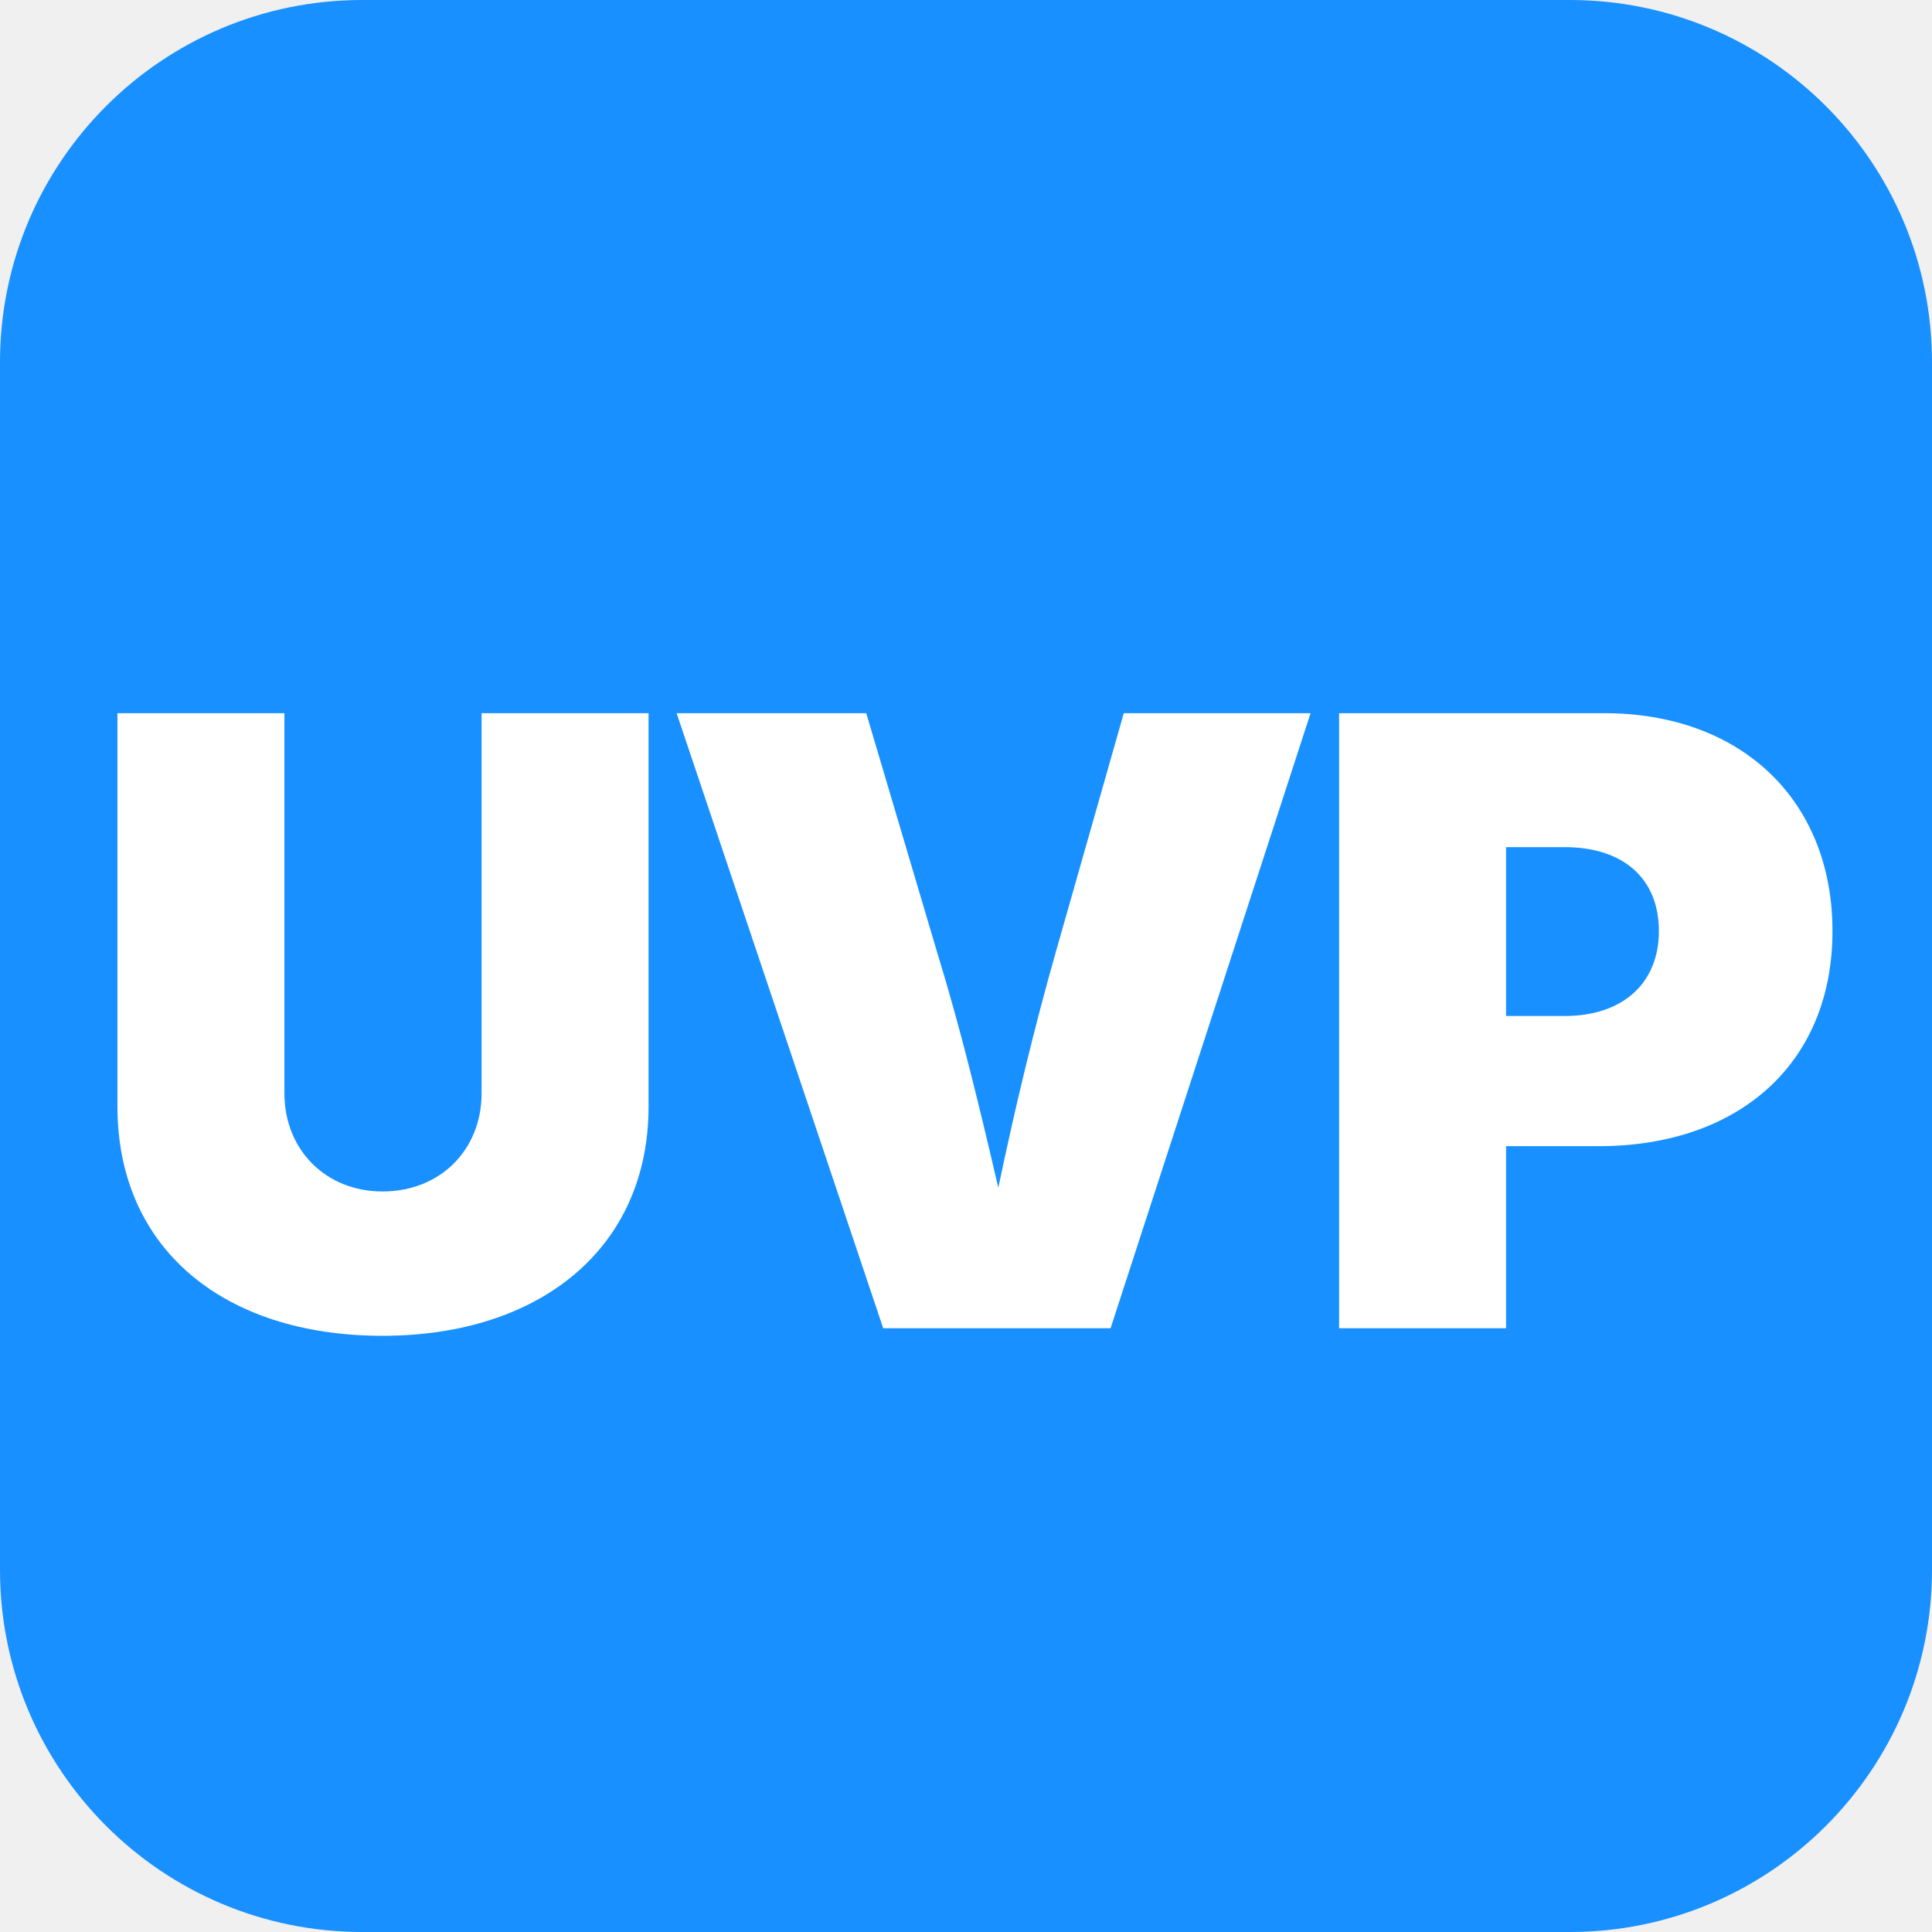
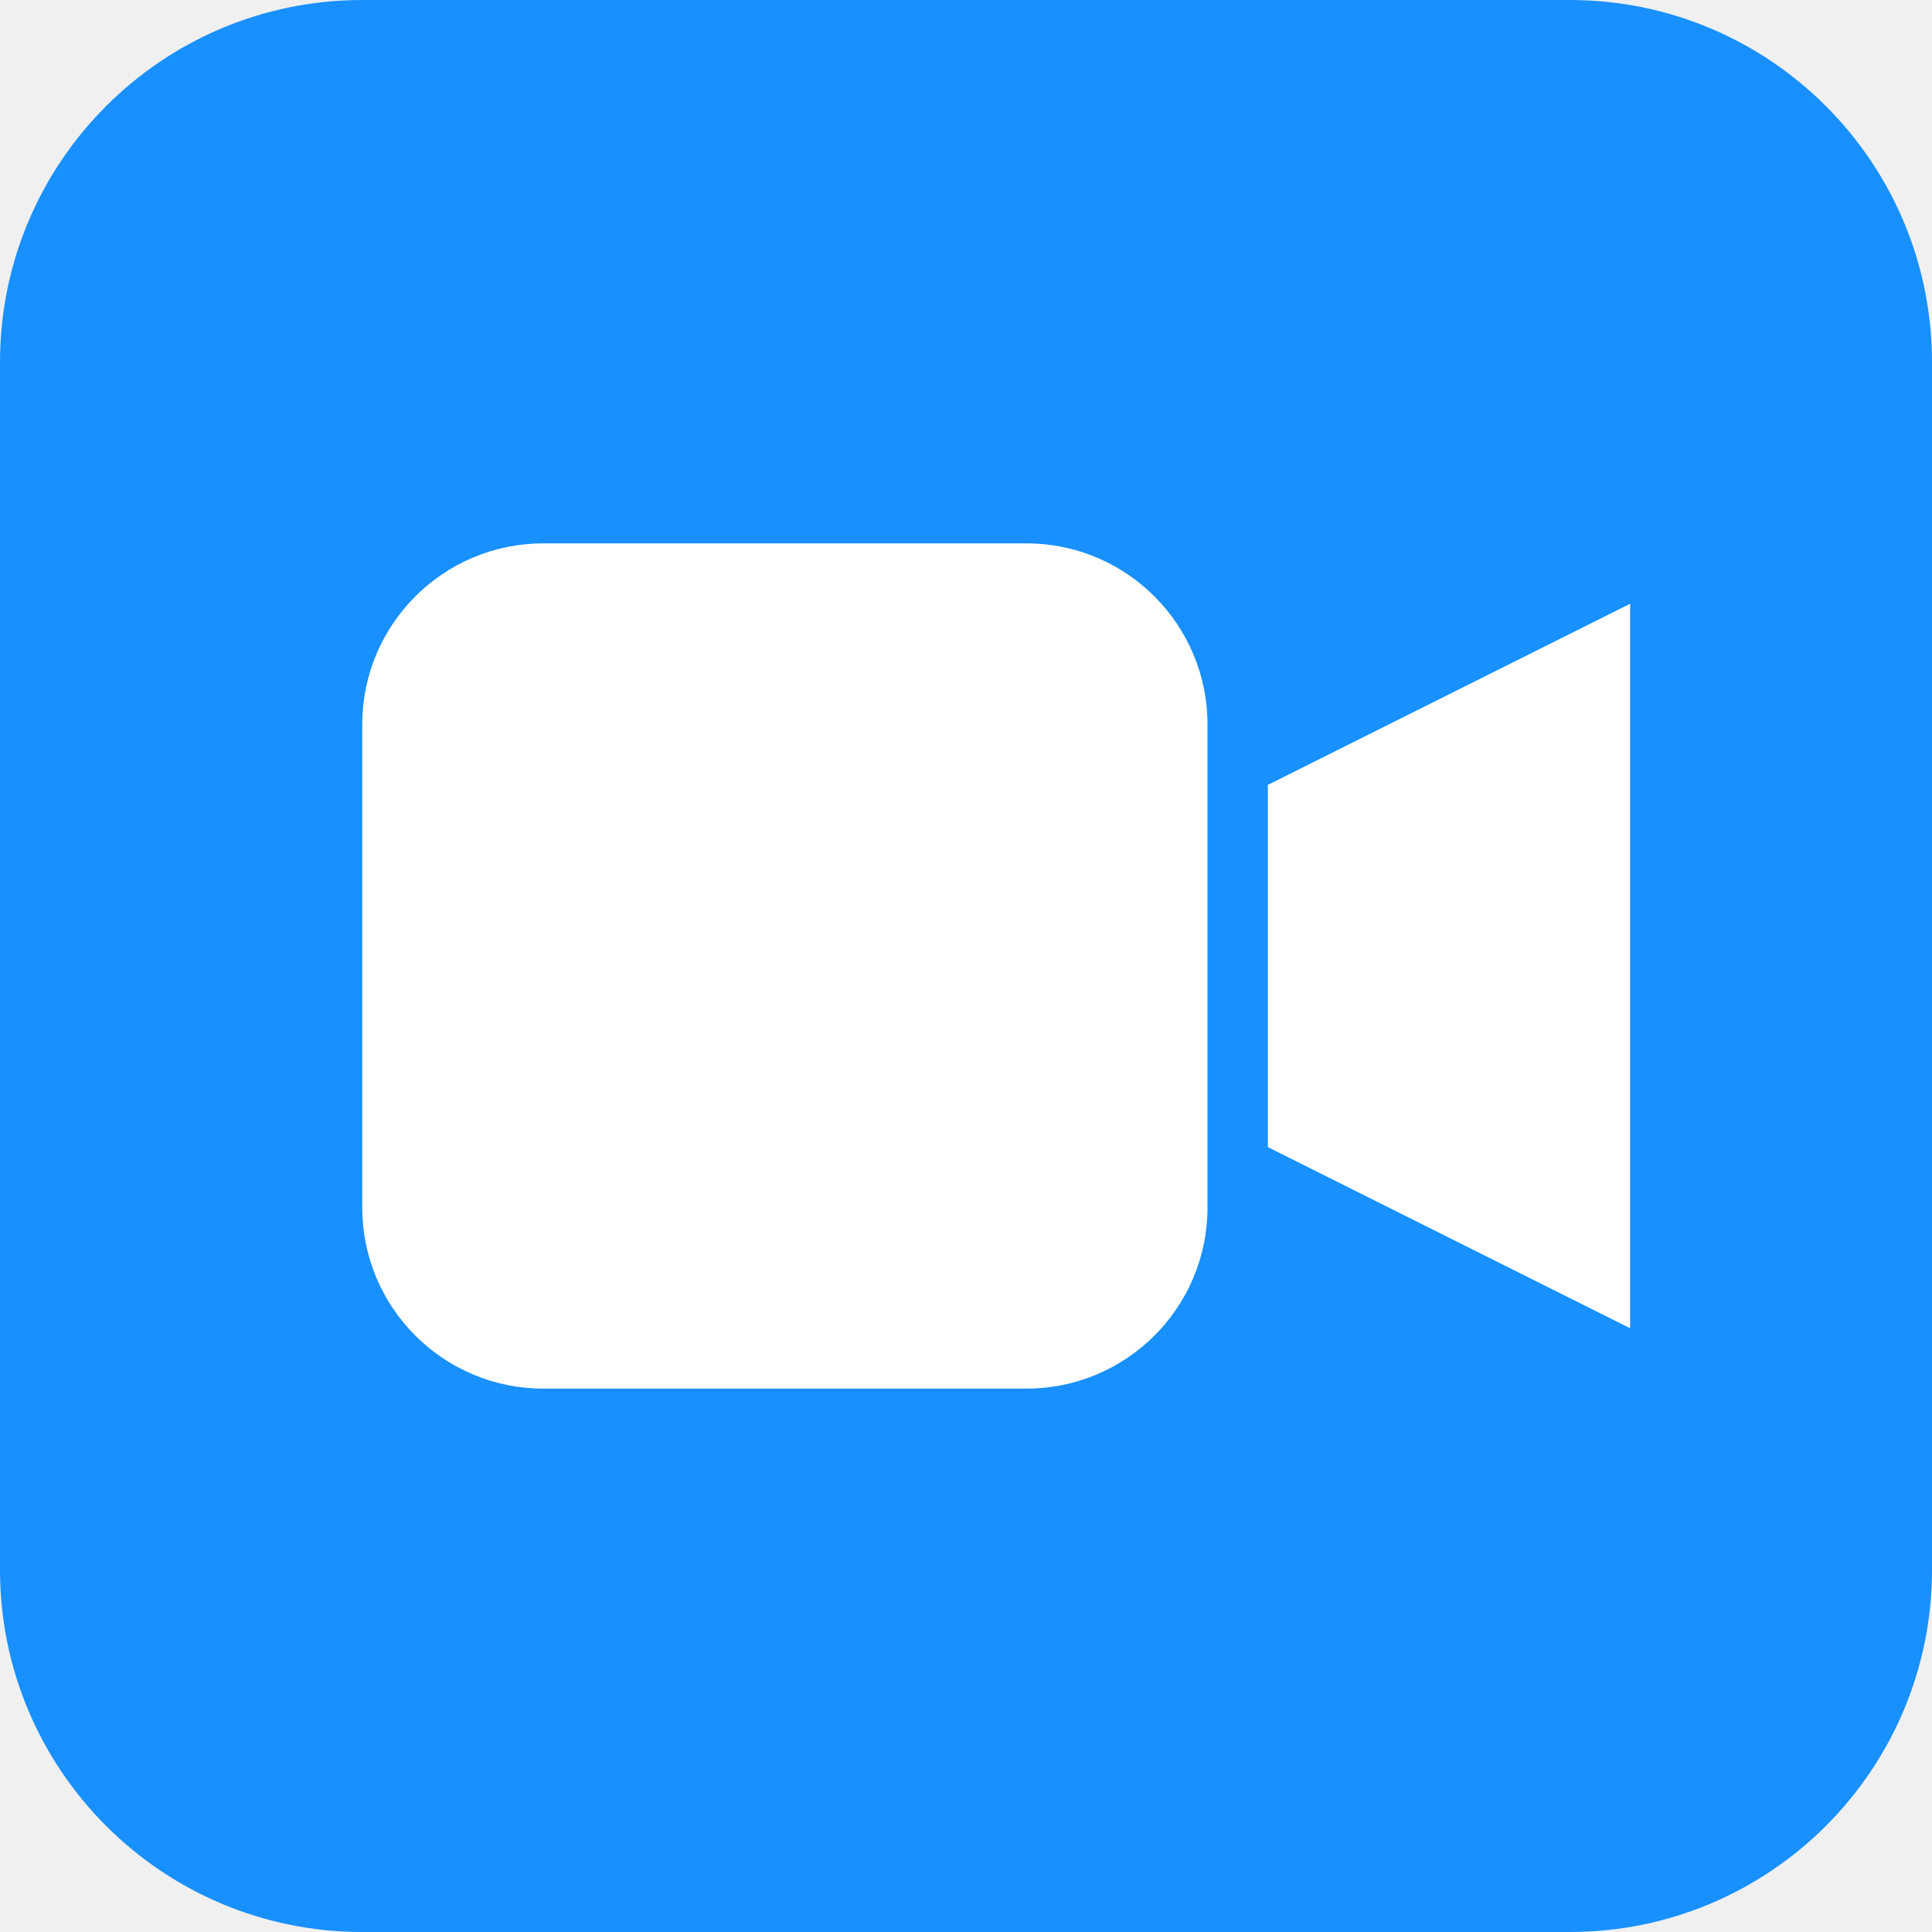
- <svg xmlns="http://www.w3.org/2000/svg" viewBox="0 0 32 32" role="img" aria-label="UVP">
+ <svg xmlns="http://www.w3.org/2000/svg" viewBox="0 0 32 32" role="img" aria-label="视频平台">
  <rect width="32" height="32" rx="6" fill="#1890FF" />
-   <text x="16" y="22" font-family="-apple-system, BlinkMacSystemFont, 'Inter', 'Helvetica Neue', system-ui, sans-serif" font-weight="900" font-size="14" letter-spacing="-0.5" fill="#FFFFFF" text-anchor="middle">UVP</text>
+   <rect x="6" y="9" width="14" height="14" rx="3" fill="#FFFFFF" />
+   <path d="M21 13 27 10v12l-6-3z" fill="#FFFFFF" />
</svg>
